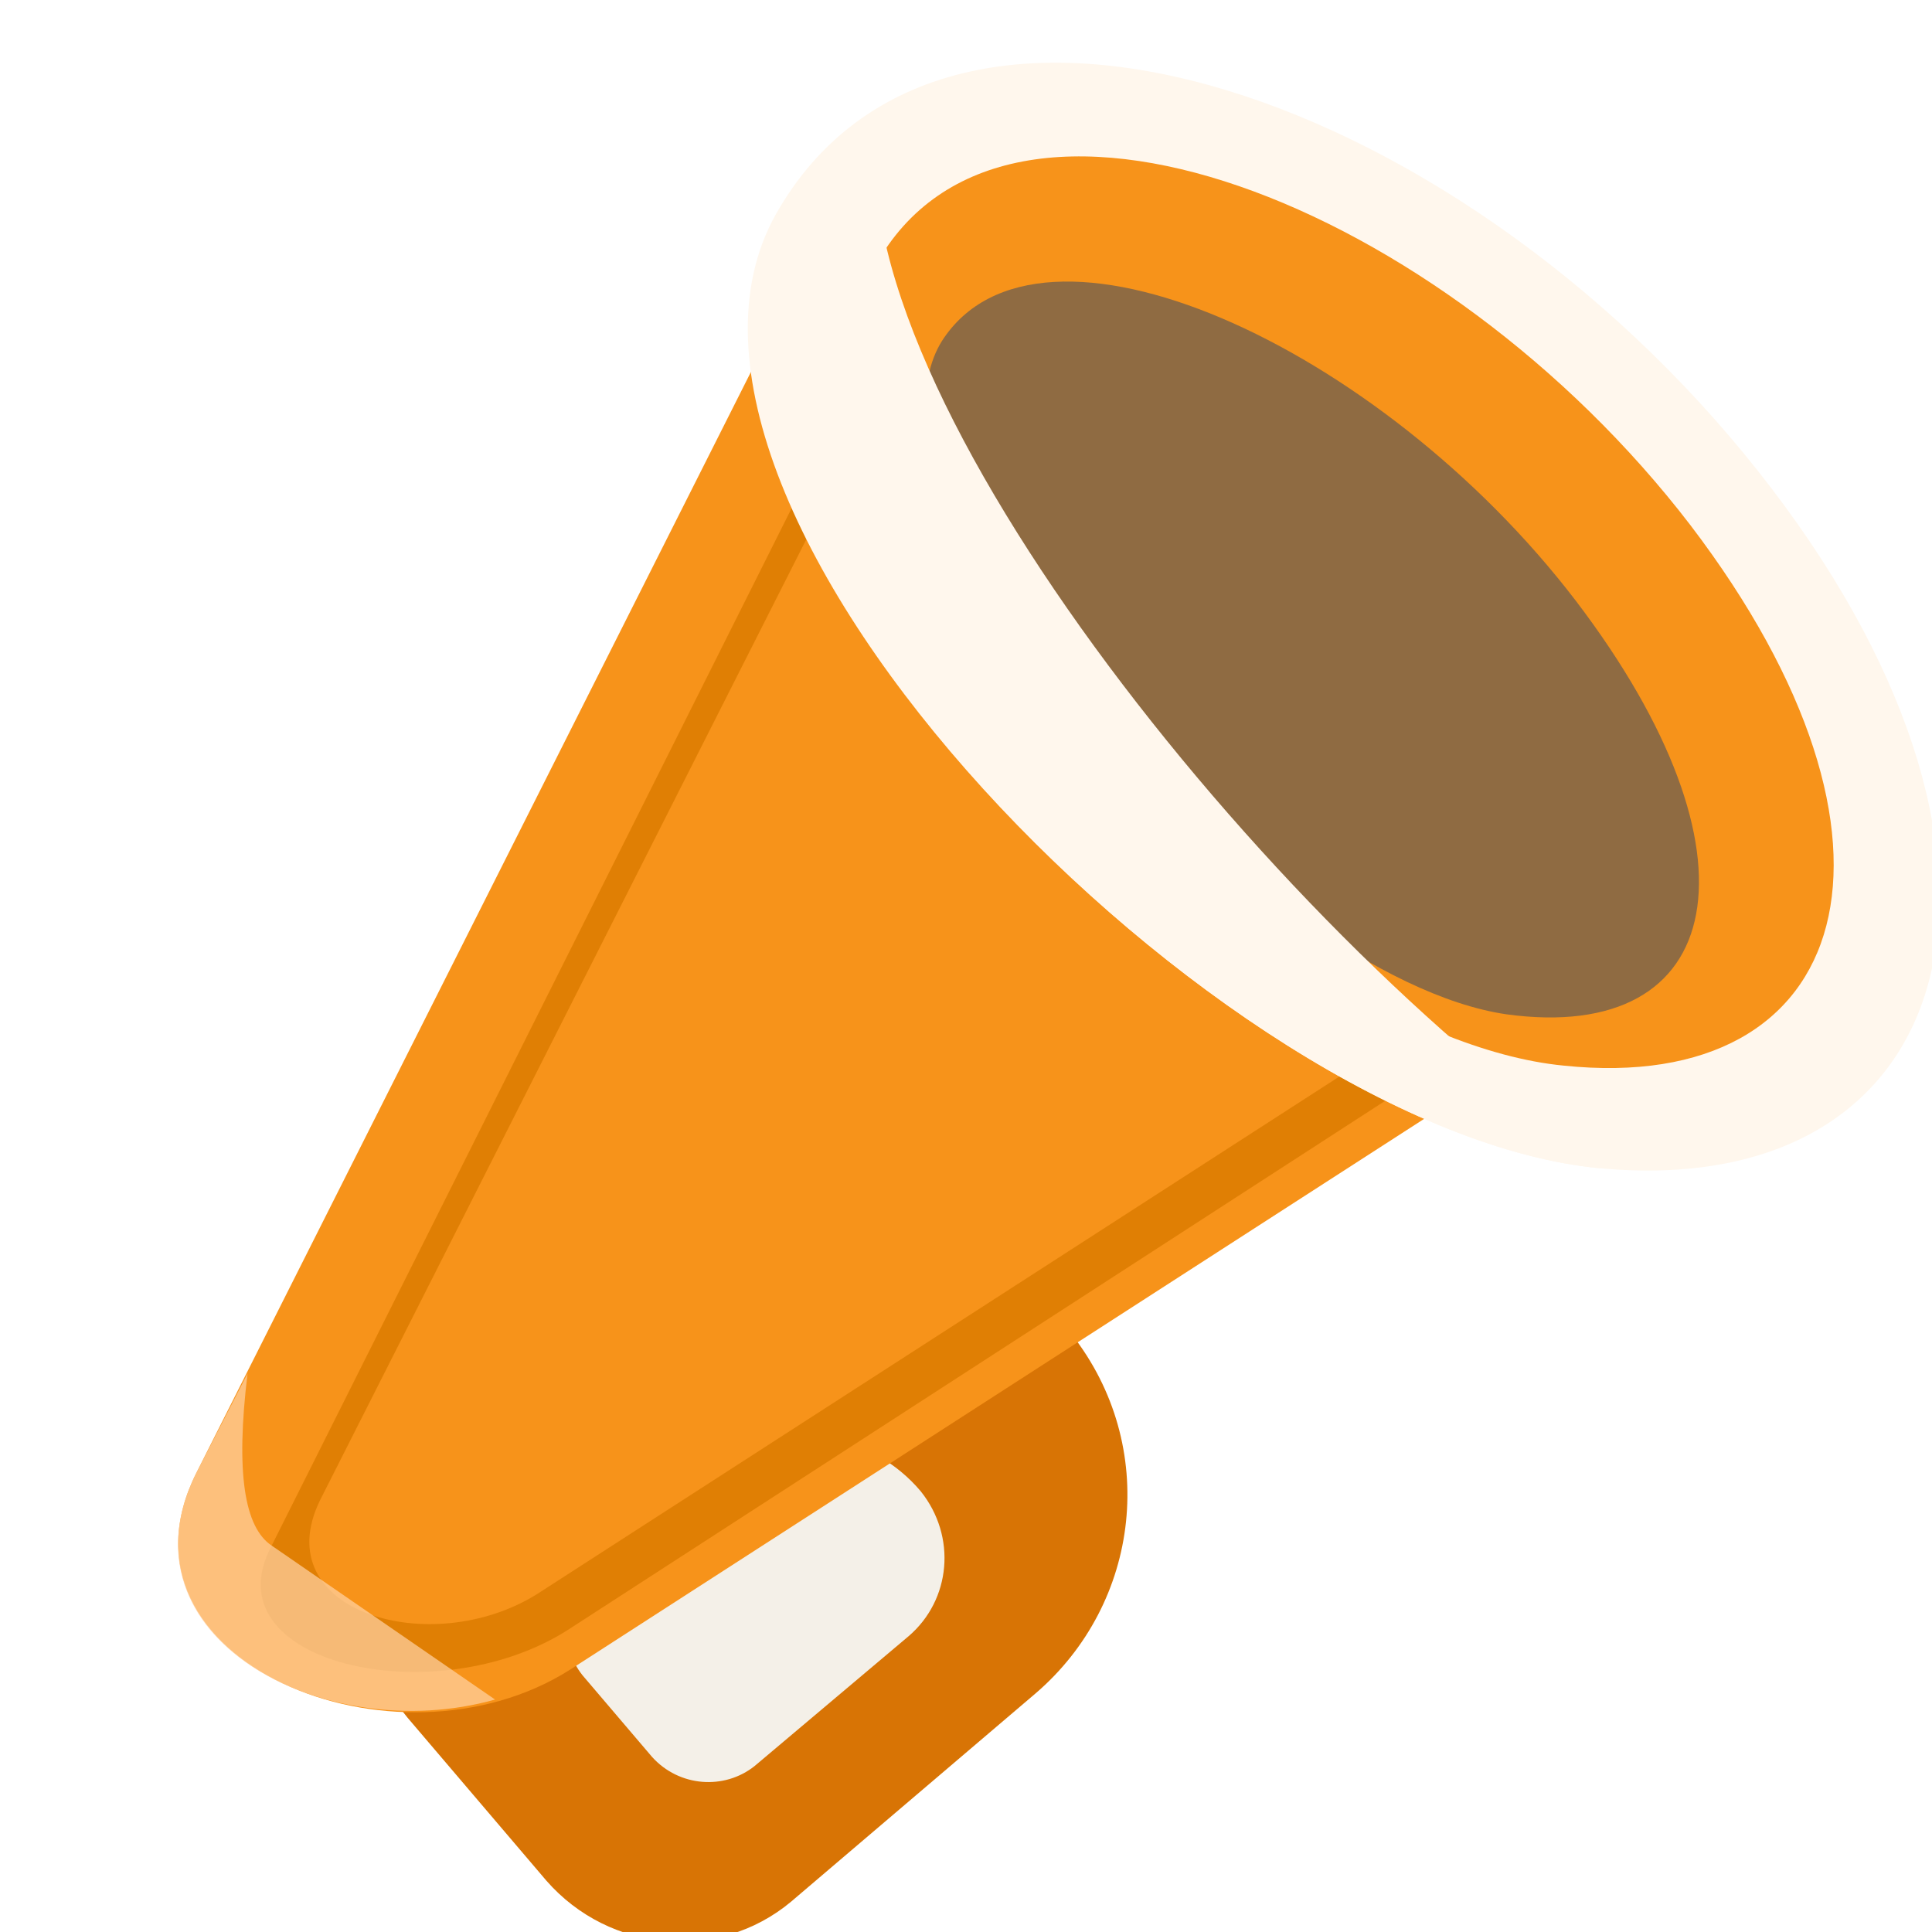
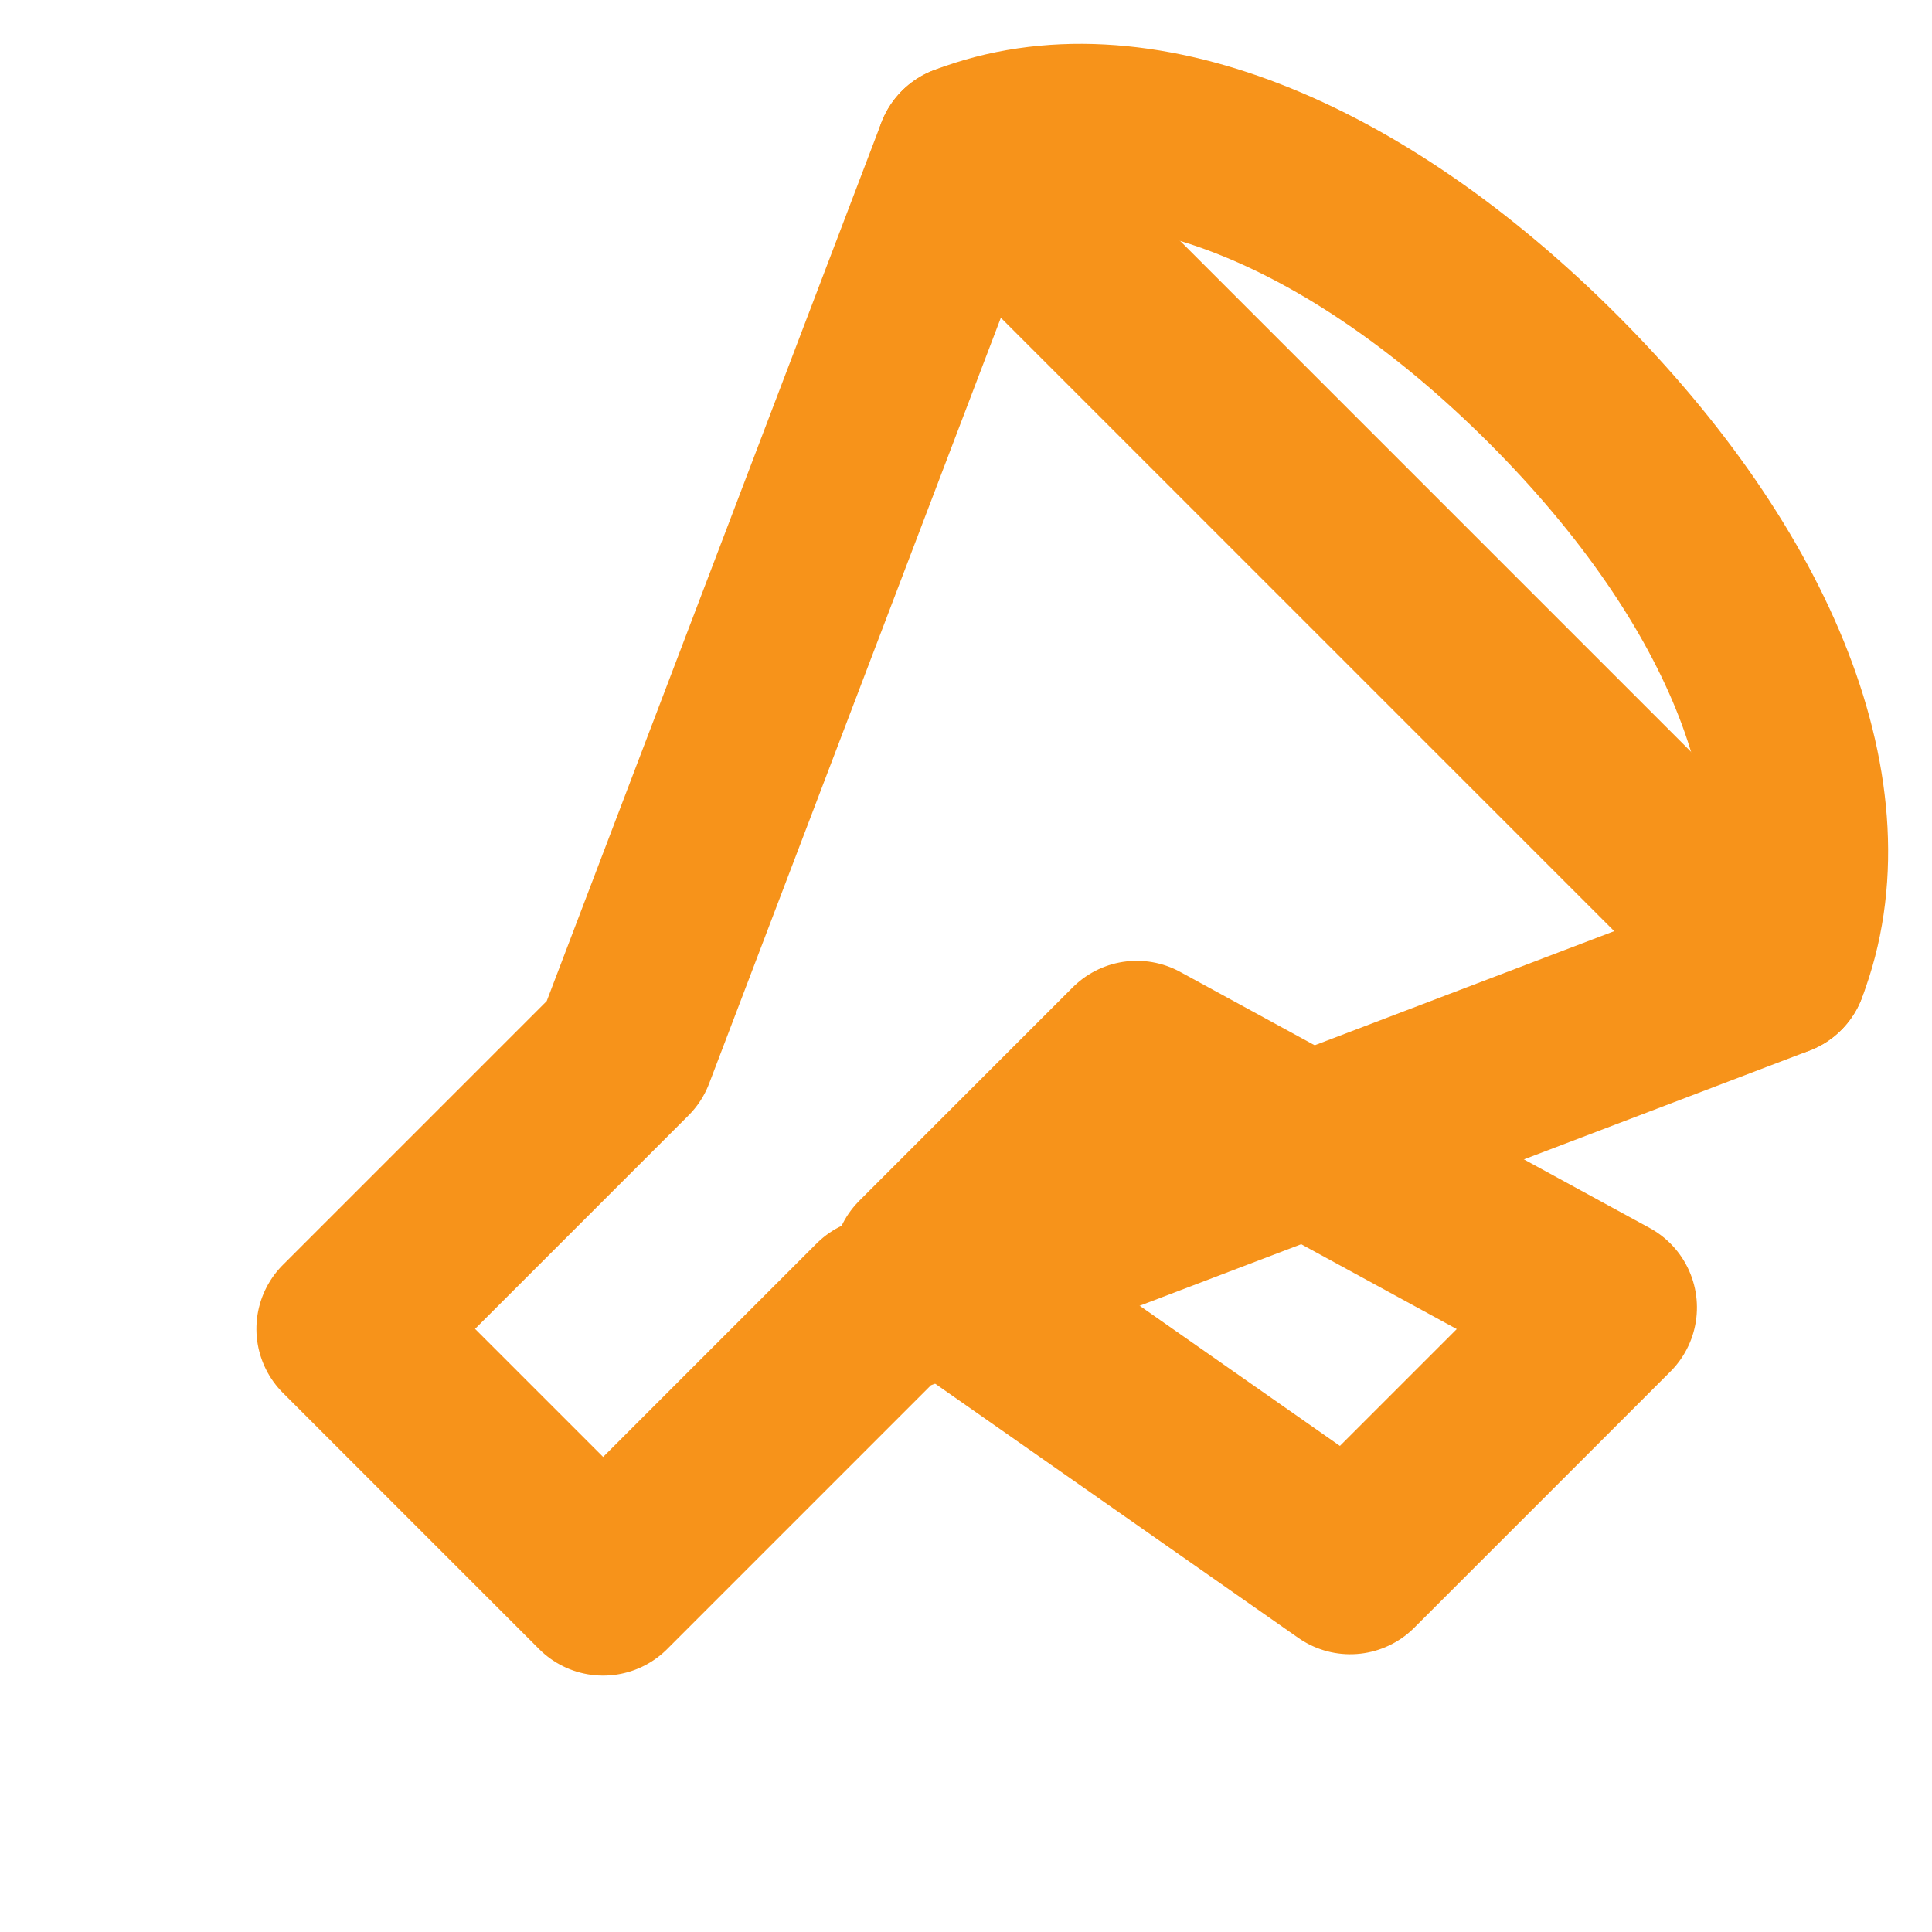
<svg xmlns="http://www.w3.org/2000/svg" viewBox="0 0 64 64">
-   <path fill="#d87405" d="M22 41c4-2.2 10-1.2 13.5 3.2 2.9 3.7 2.3 8.9-1.2 11.9l-8.1 6.9c-2.4 2-6 1.7-8.1-.7l-4.6-5.4c-2-2.4-1.7-6 .7-8.1L22 41z" />
-   <path fill="#f4f0e8" d="M24.1 48.1c2-1.1 4.8-.6 6.4 1.3 1.2 1.5 1 3.6-.4 4.8l-5.1 4.3c-1 .8-2.5.7-3.4-.3l-2.3-2.7c-.8-1-.7-2.5.3-3.4l4.5-4z" />
-   <path fill="#f7931a" d="M6.5 48.8 26.8 8.5c1.2-2.3 4-3.2 6.2-1.9l27.1 15.5c2.5 1.4 2.6 4.9.2 6.5L18.9 55.3c-5.8 3.7-15.5-.3-12.4-6.5z" />
-   <path fill="#e07f04" d="M9 51.2 30.1 9.1c.6-1.2 2.1-1.7 3.2-1l26.8 15.4c1.4.8 1.5 2.8.1 3.7L18.8 54c-4.4 2.8-11.9 1.1-9.8-2.8z" />
-   <path fill="#f7931a" d="M10.6 49.7 31.4 8.6l24.9 14.3c1.9 1.1 2 3.8.1 5L17.8 52.8c-3.5 2.2-9 .6-7.2-3.1z" />
-   <path fill="#fff7ed" d="M25.7 7.1C31.4-3 48.8 3.2 58.7 16.2c9.6 12.6 6.1 23.6-5.7 22.5C40.4 37.5 20.2 16.9 25.7 7.1z" />
-   <path fill="#f7931a" d="M29 8.8c4.3-7.8 18.8-2.1 27 8.6 8 10.5 5.4 18.9-4.2 17.9C41.5 34.3 24.6 16.8 29 8.8z" />
-   <path fill="#4f535b" fill-opacity=".62" d="M31.2 11.3c3.2-5 14.5.1 21 8.6 6.4 8.4 5 14.7-2.3 13.7-8.2-1.2-22.1-16.8-18.7-22.3z" />
-   <path fill="#fff7ed" d="M25.8 7c.8-1.4 2-2.6 3.4-3.4-2.1 8.6 12.9 27.3 24 34.8l-.2.3C40.4 37.5 20.2 16.9 25.8 7z" />
-   <path fill="#ffd2a3" fill-opacity=".72" d="M8.2 45.5 6.5 48.8c-2.7 5.4 4.2 9.1 9.9 7.5L9 51.2c-.9-.6-1.2-2.4-.8-5.7z" />
+   <g fill="none" stroke="#f7931a" stroke-width="6" stroke-linecap="round" stroke-linejoin="round" transform="rotate(-45 32 32)">
+     <path d="M9 26h13l29-13v38L22 38H9z" />
+     <path d="M51 13c5.4 2.4 8.5 9.7 8.5 19S56.4 48.6 51 51" />
+     <path d="M24 38h10l5 17H27z" />
+   </g>
</svg>
